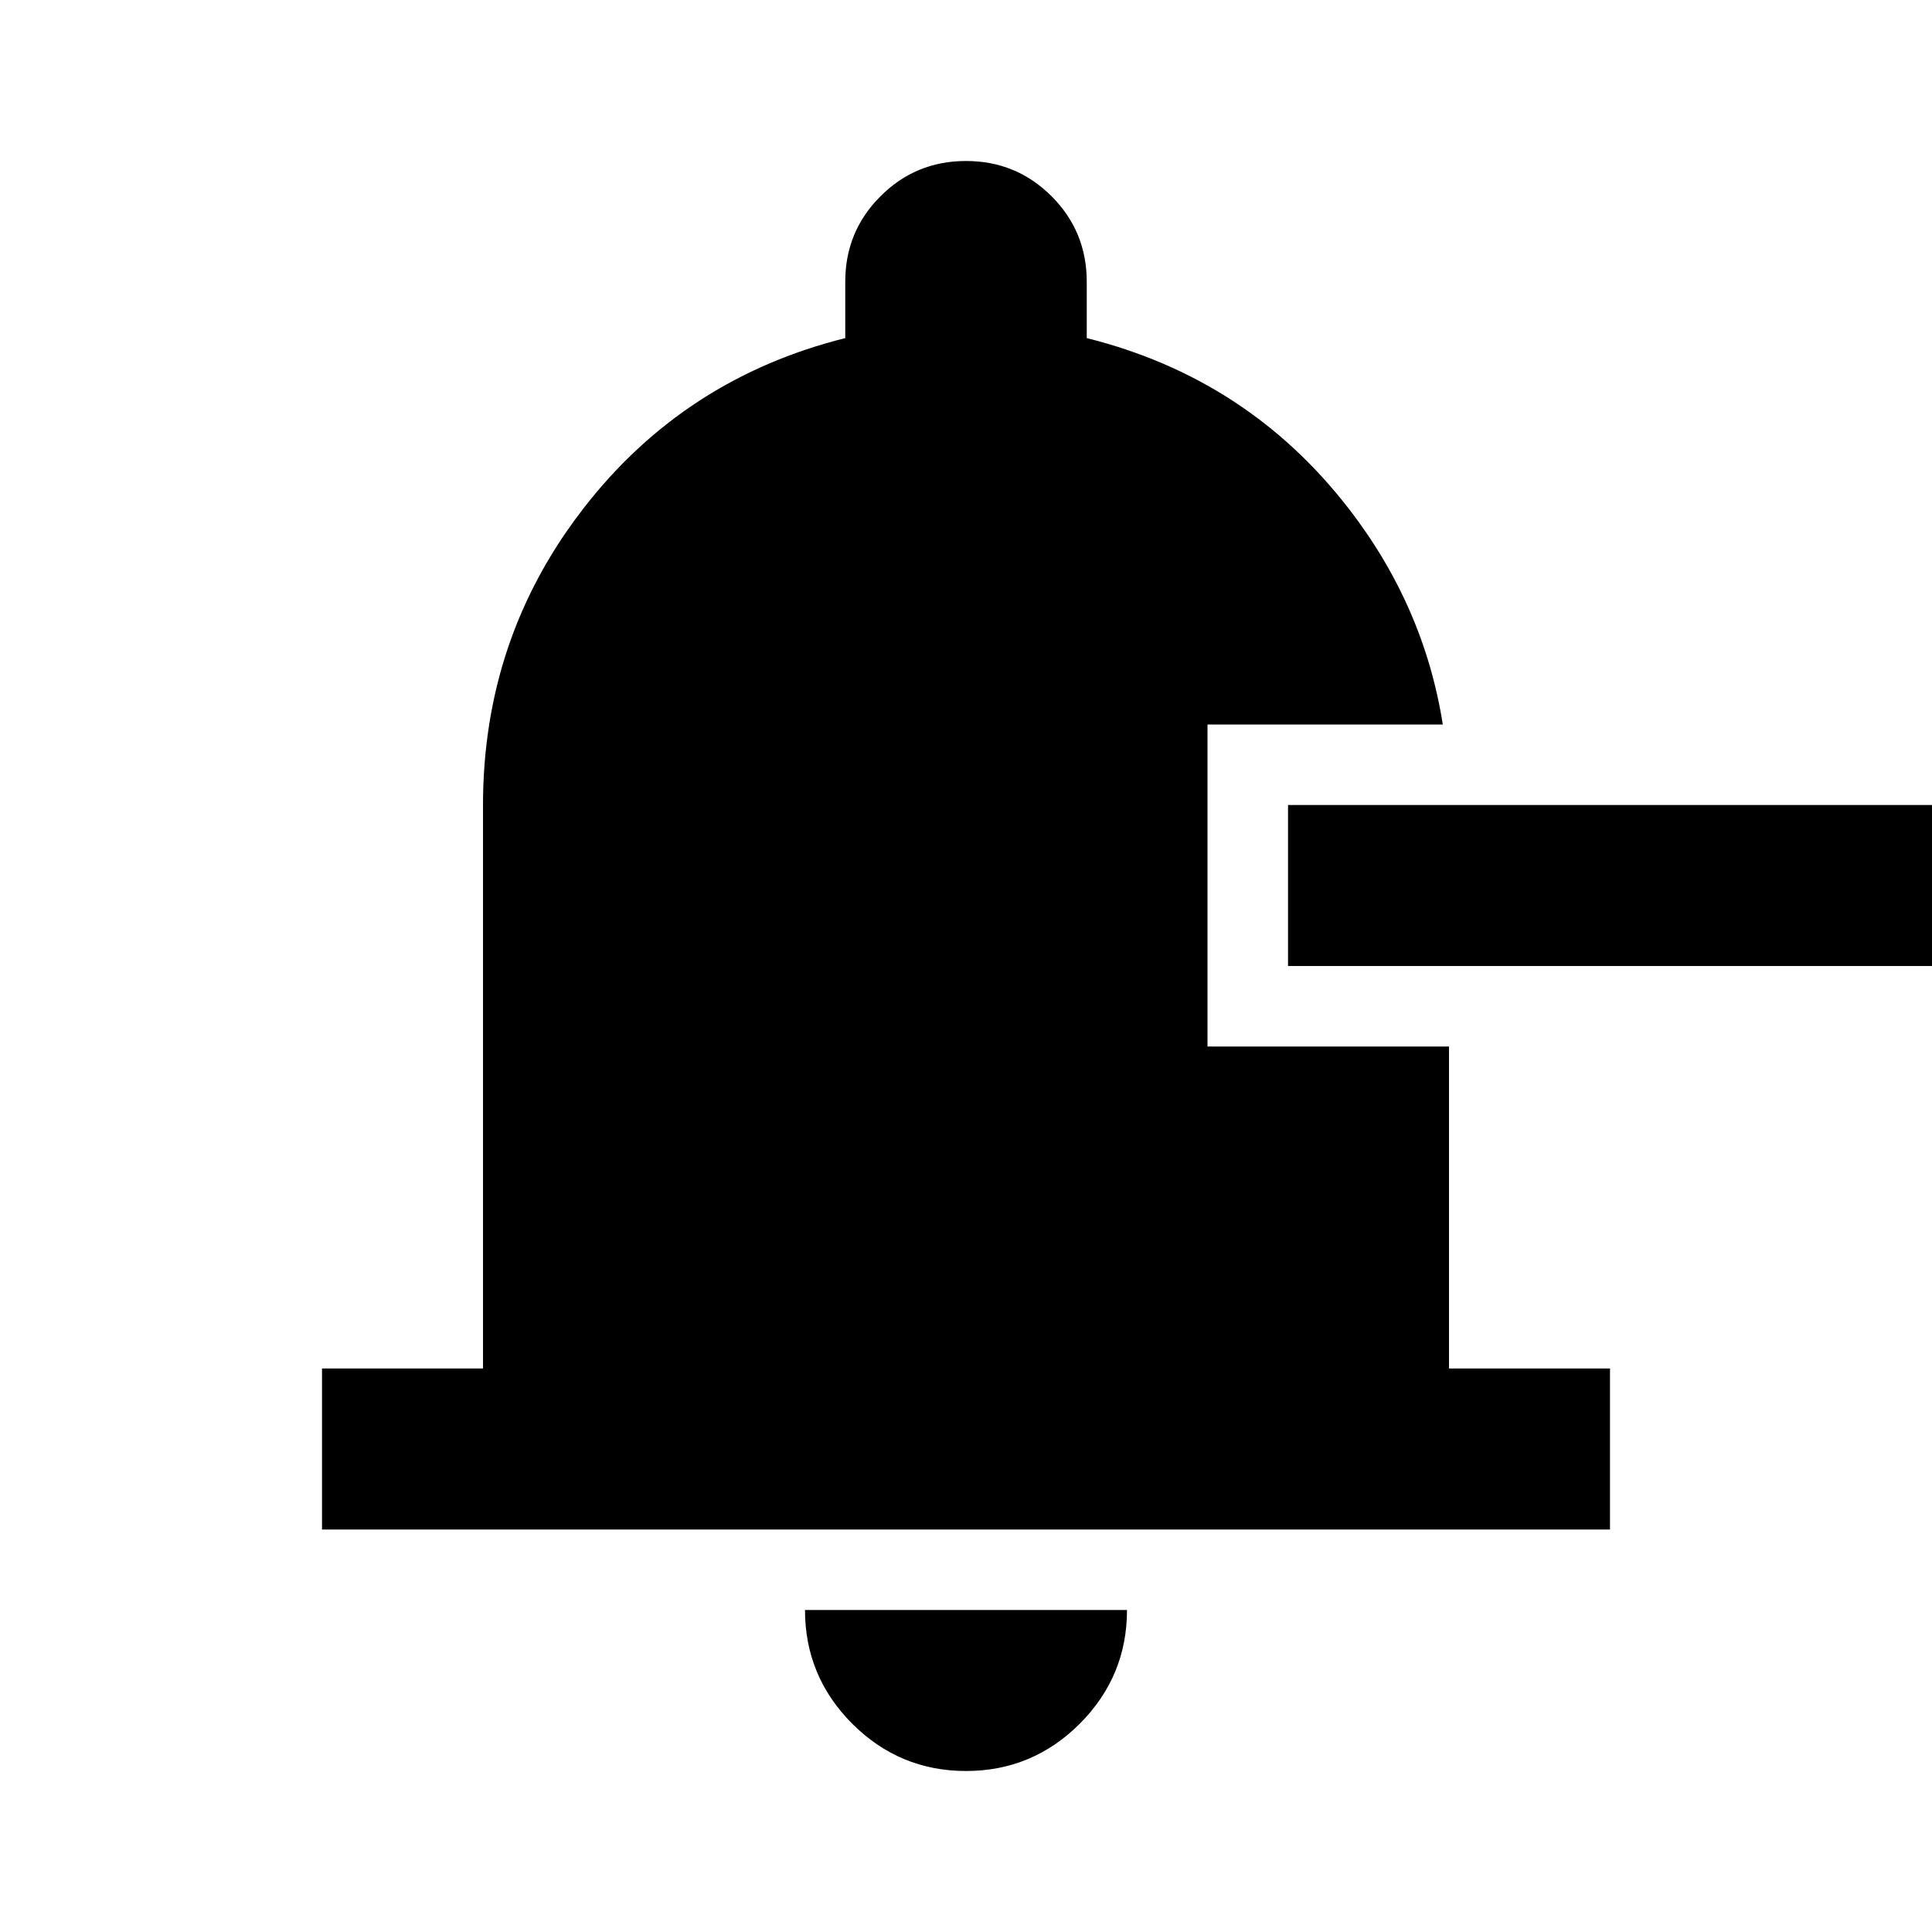
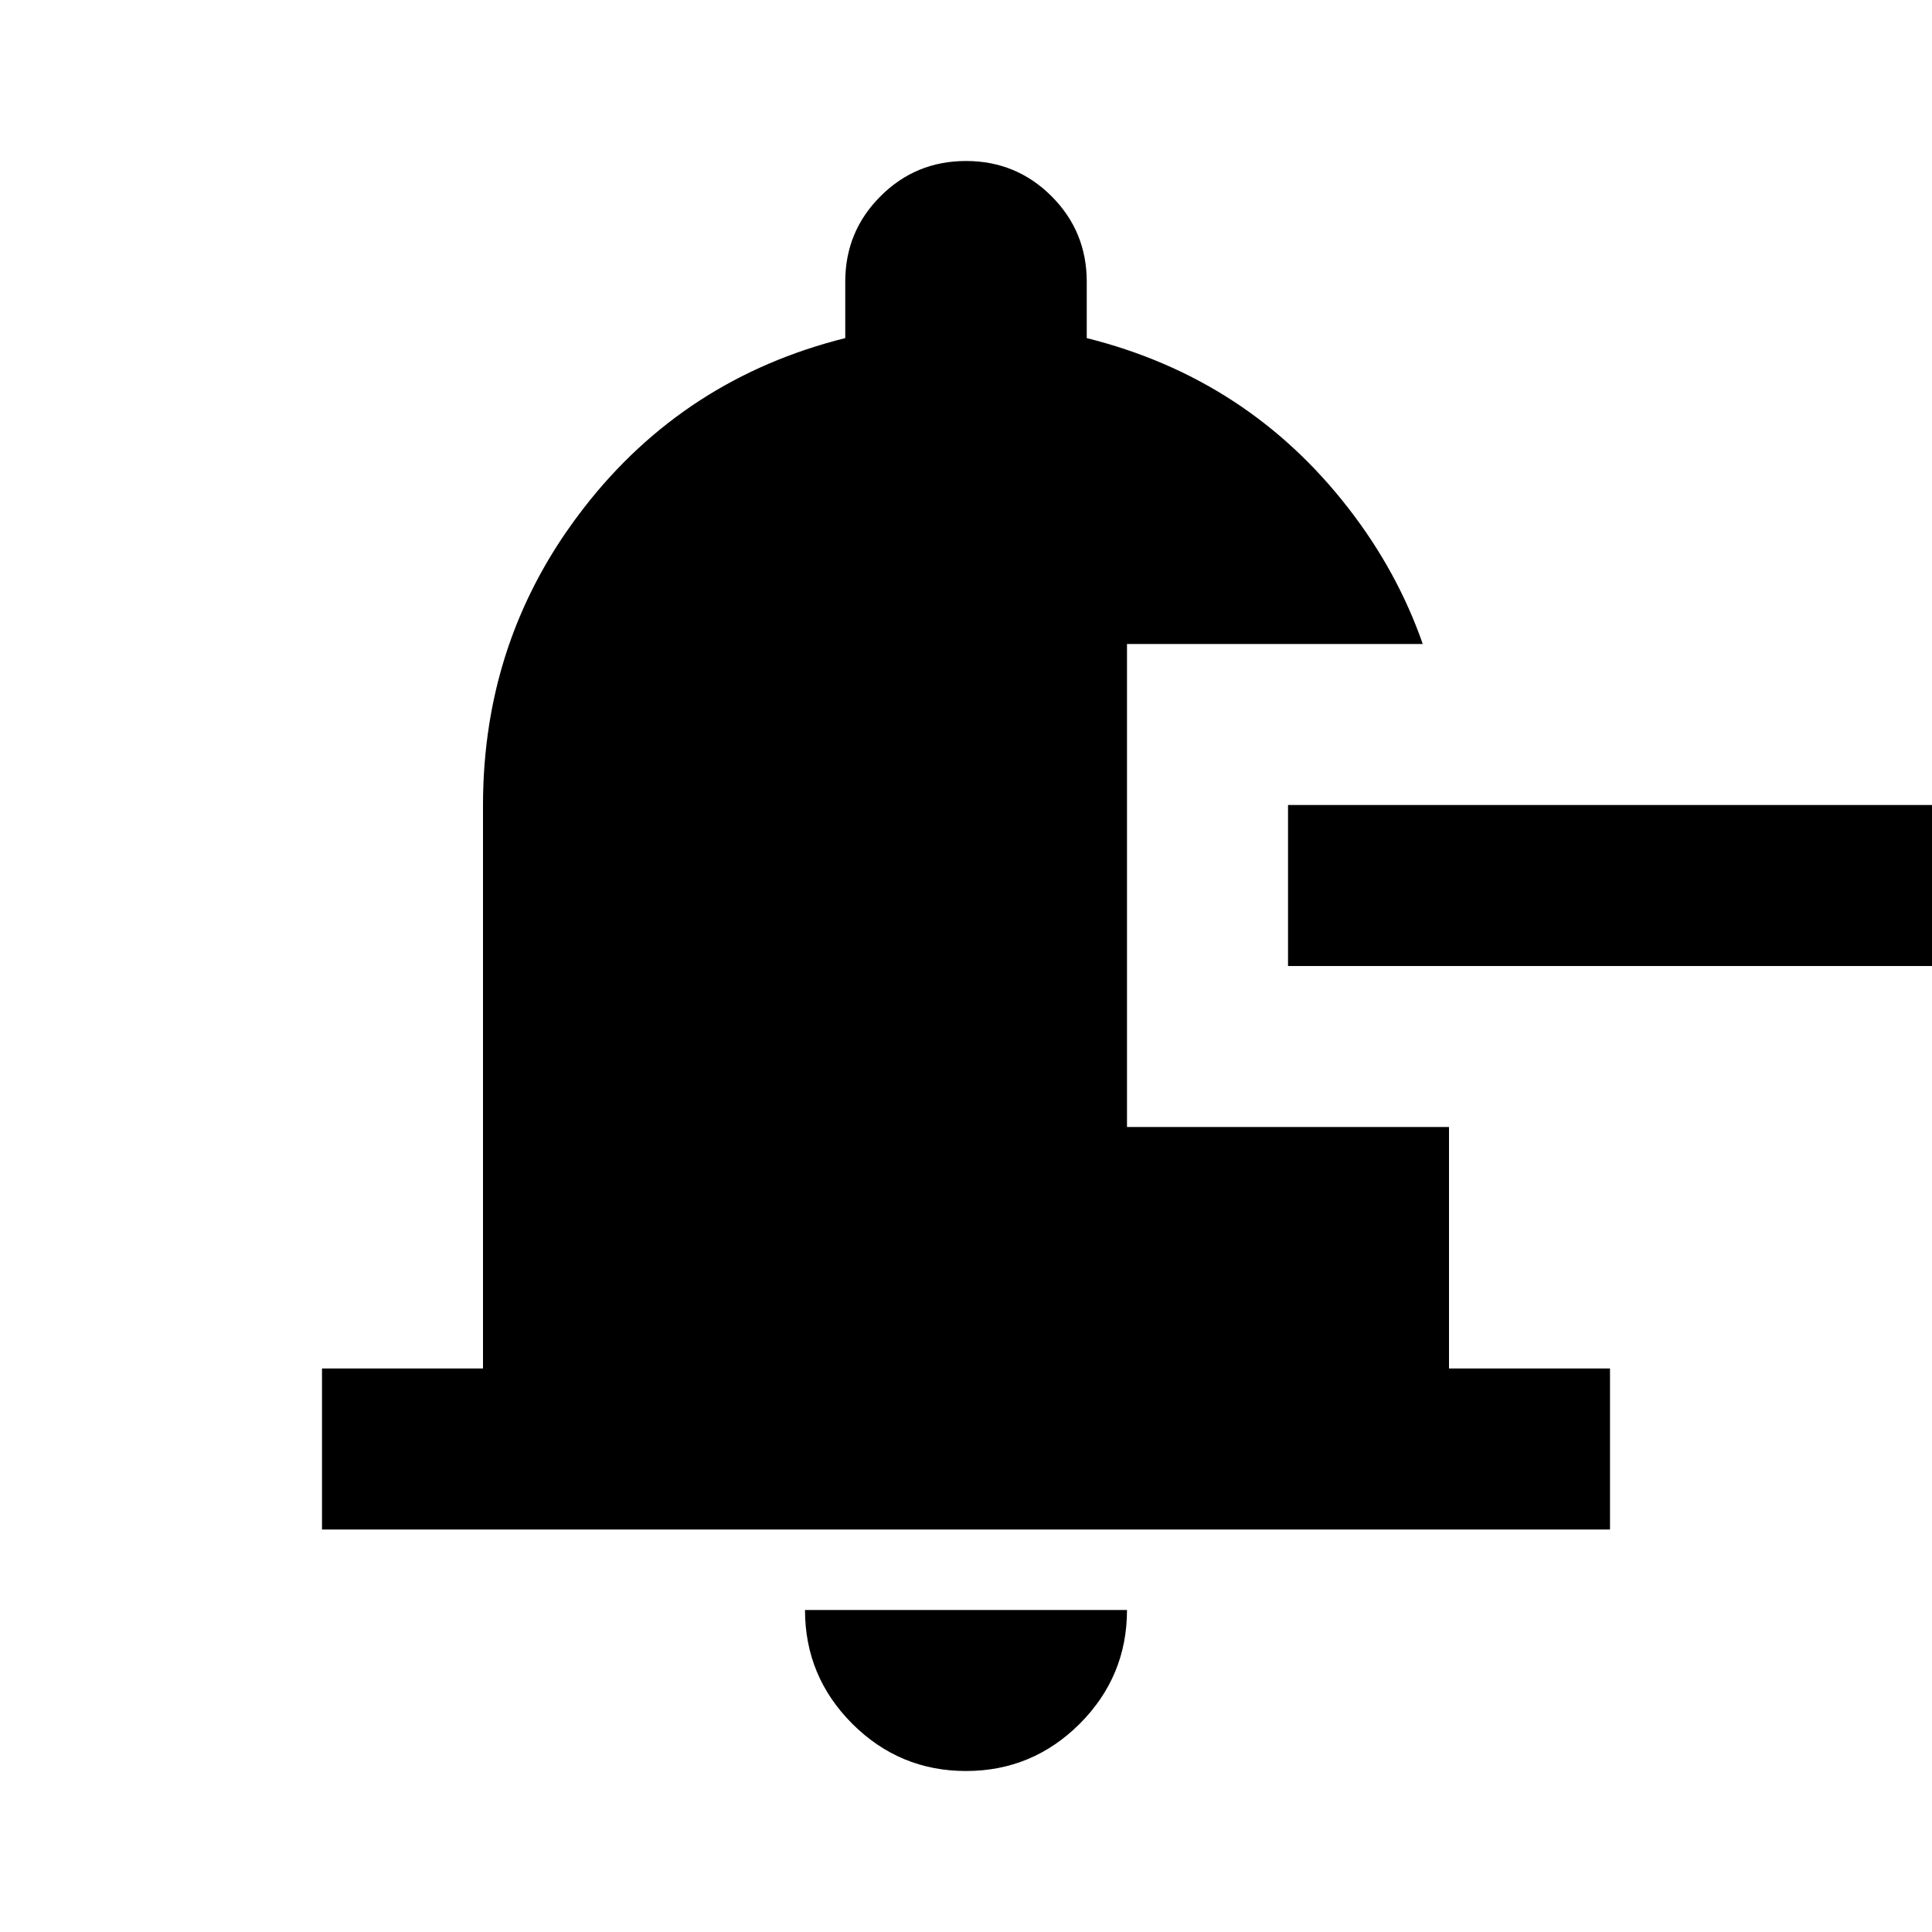
<svg xmlns="http://www.w3.org/2000/svg" width="100%" height="100%" viewBox="0 0 24 24" version="1.1" xml:space="preserve" style="fill-rule:evenodd;clip-rule:evenodd;stroke-linejoin:round;stroke-miterlimit:2;">
-   <path d="M18,13L18,17L20,17L20,19L4,19L4,17L6,17L6,10C6,9.657 6.026,9.324 6.077,9C6.232,8.017 6.623,7.121 7.25,6.313C8.083,5.238 9.167,4.533 10.5,4.2L10.5,3.5C10.5,3.083 10.646,2.729 10.938,2.438C11.229,2.146 11.583,2 12,2C12.417,2 12.771,2.146 13.063,2.438C13.354,2.729 13.5,3.083 13.5,3.5L13.5,4.2C14.833,4.533 15.917,5.238 16.75,6.313C17.377,7.121 17.768,8.017 17.923,9L15,9L15,13L18,13ZM12,22C11.45,22 10.979,21.804 10.587,21.413C10.196,21.021 10,20.55 10,20L14,20C14,20.55 13.804,21.021 13.413,21.413C13.021,21.804 12.55,22 12,22Z" />
+   <path d="M18,14L18,17L20,17L20,19L4,19L4,17L6,17L6,10C6,9.657 6.026,9.324 6.077,9C6.232,8.017 6.623,7.121 7.25,6.313C8.083,5.238 9.167,4.533 10.5,4.2L10.5,3.5C10.5,3.083 10.646,2.729 10.938,2.438C11.229,2.146 11.583,2 12,2C12.417,2 12.771,2.146 13.063,2.438C13.354,2.729 13.5,3.083 13.5,3.5L13.5,4.2C14.833,4.533 15.917,5.238 16.75,6.313C17.158,6.838 17.465,7.401 17.674,8L14,8L14,14L18,14ZM12,22C11.45,22 10.979,21.804 10.587,21.413C10.196,21.021 10,20.55 10,20L14,20C14,20.55 13.804,21.021 13.413,21.413C13.021,21.804 12.55,22 12,22Z" />
  <g transform="matrix(1.30502,0,0,1.04072,-2.54275,2.10608)">
    <g>
      <rect x="14.209" y="7.585" width="6.13" height="1.922" />
    </g>
  </g>
</svg>
